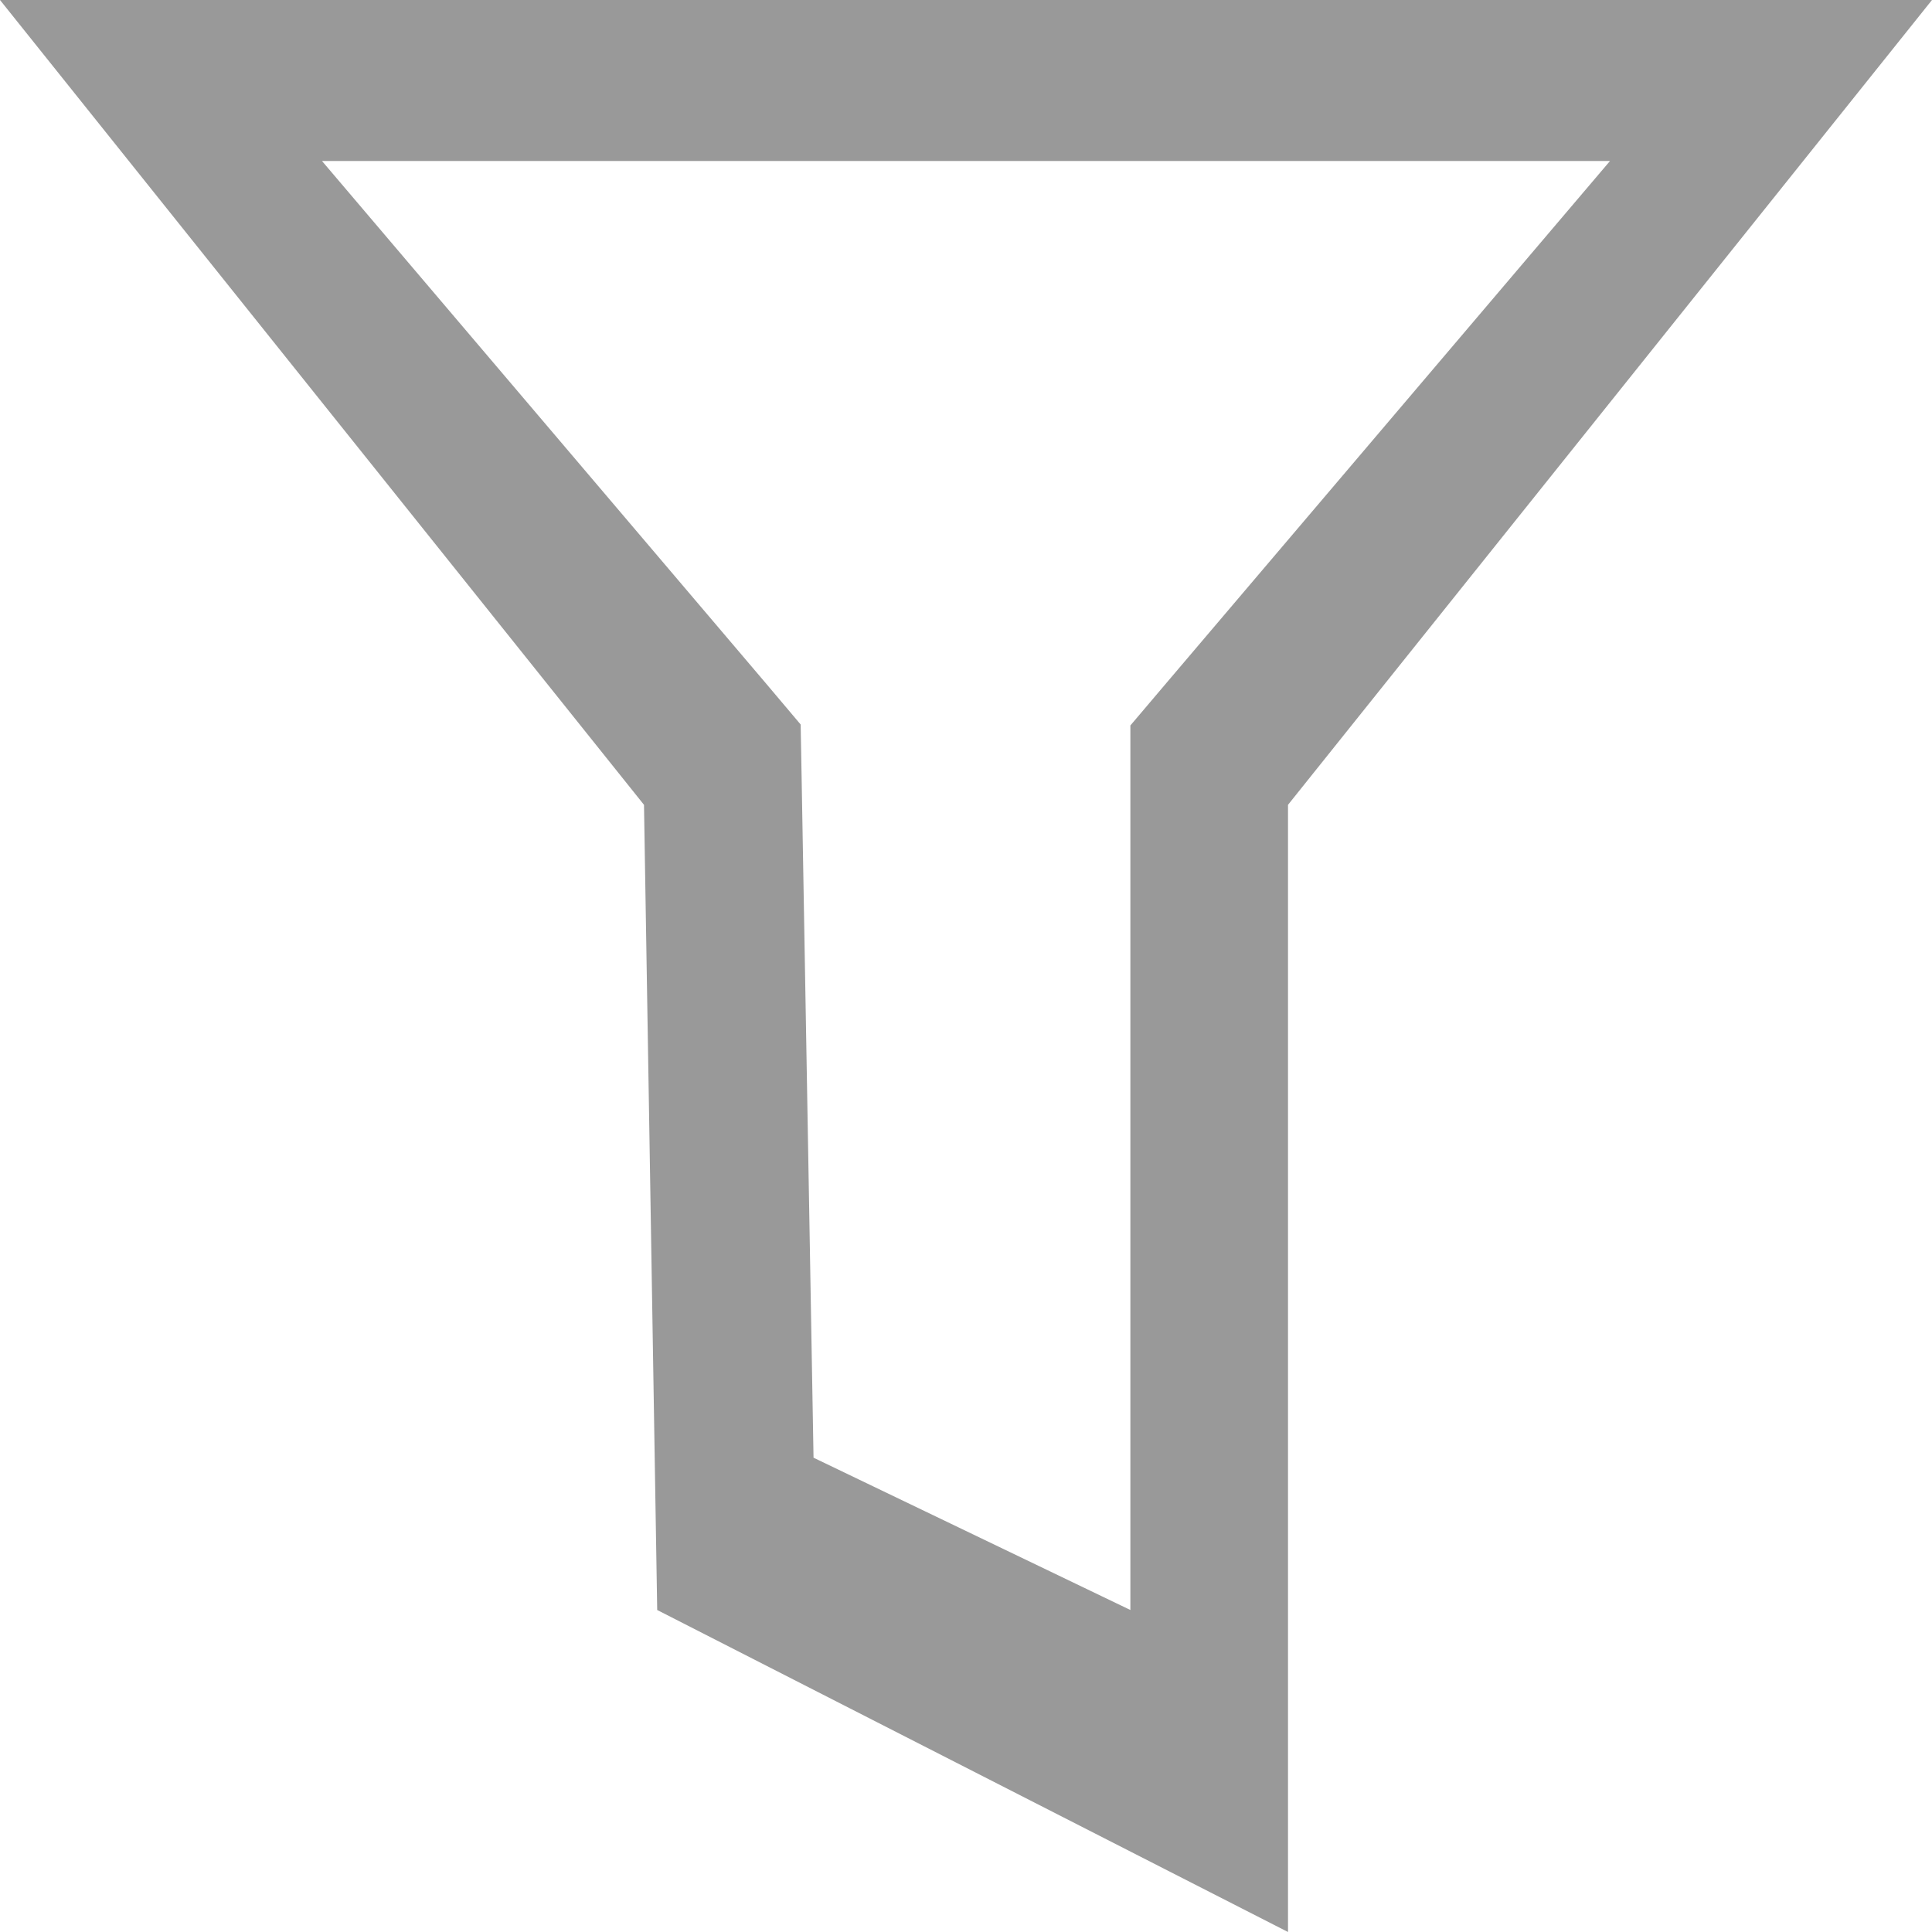
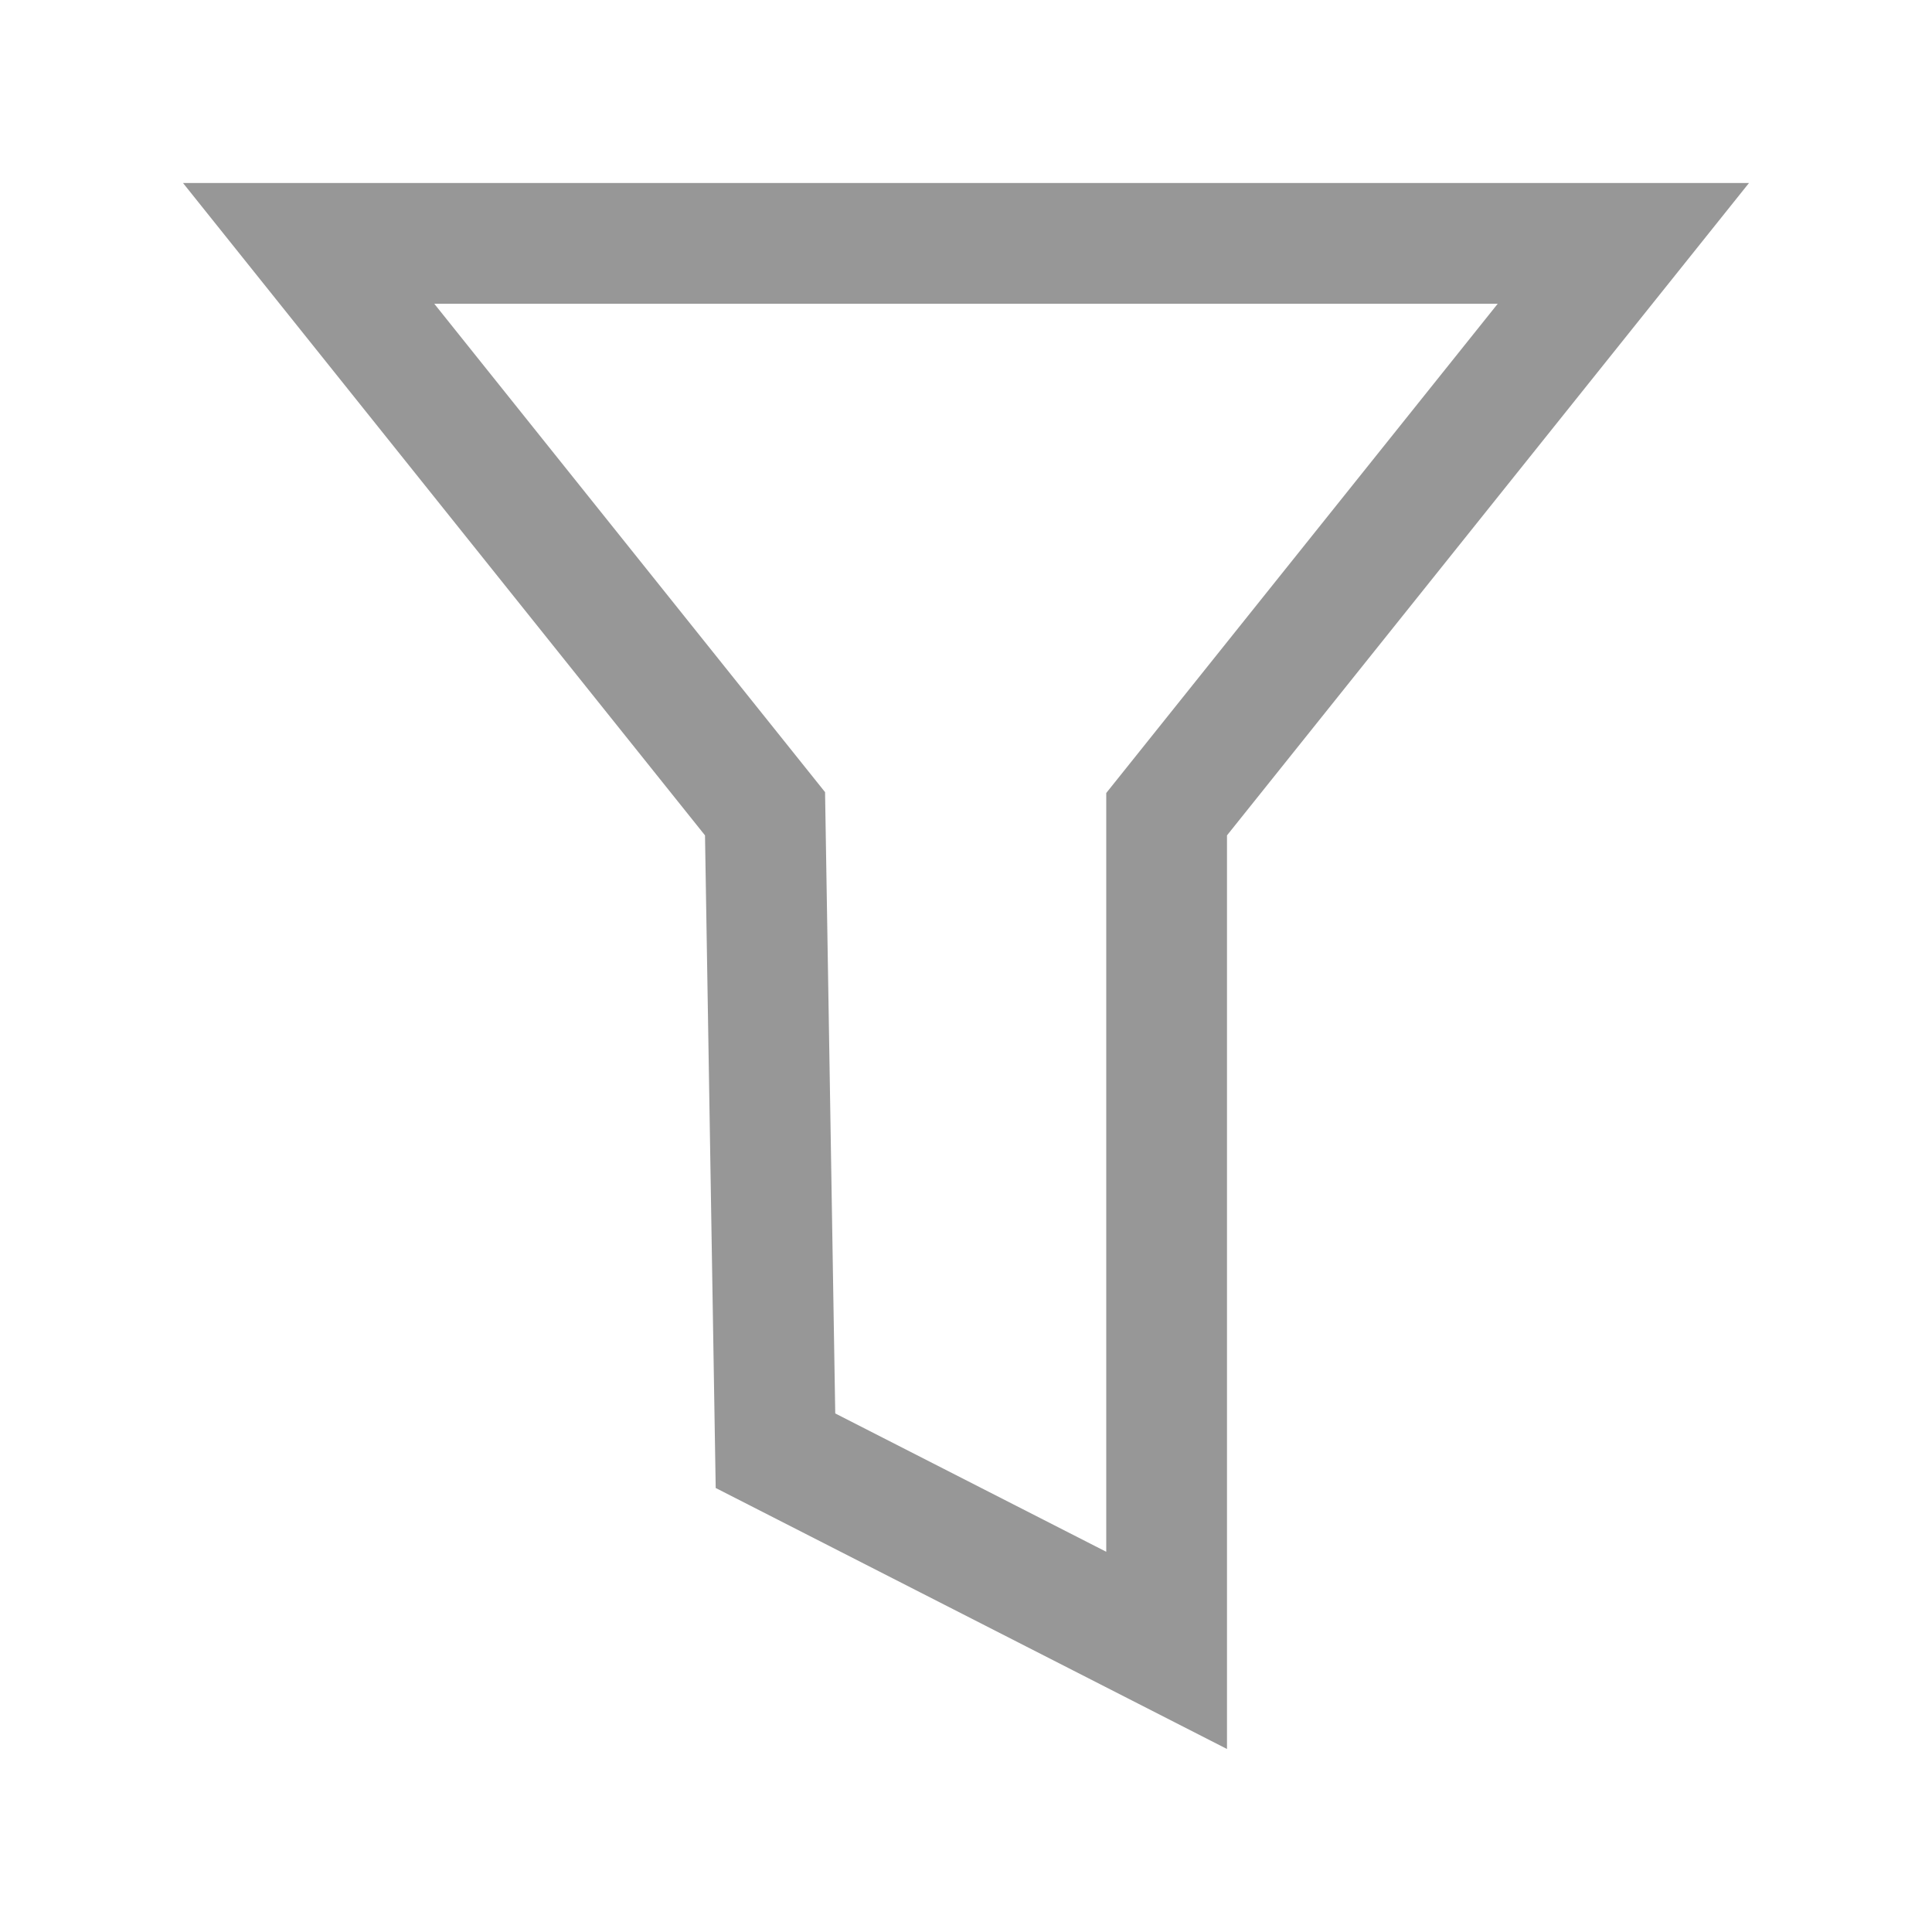
- <svg xmlns="http://www.w3.org/2000/svg" width="12px" height="12px" viewBox="0 0 12 12" version="1.1">
+ <svg xmlns="http://www.w3.org/2000/svg" width="1024px" height="1024px" viewBox="0 0 1024 1024" version="1.1">
  <g id="表格/表头/筛选" stroke="none" stroke-width="1" fill="none" fill-rule="evenodd">
-     <path d="M0,0 L4,4.999 L4.082,10 L8,12 L8,4.999 L12,0 L0,0 Z M5.053,9.054 L4.979,4.827 L4.973,4.5 L4.756,4.243 L2,1 L10,1 L7.244,4.243 L7.021,4.506 L7.021,4.843 L7.021,10 L5.053,9.054 Z" id="Page-1" fill="#999999" />
+     <path d="M927,97 L650.333,442.764 L650.333,927 L379.338,788.667 L373.667,442.764 L97,97 L927,97 Z M793.822,161 L230.177,161 L437.3,419.852 L442.698,749.153 L586.333,822.474 L586.333,420.311 L793.822,161 Z" id="Path" fill="#979797" fill-rule="nonzero" />
  </g>
</svg>
